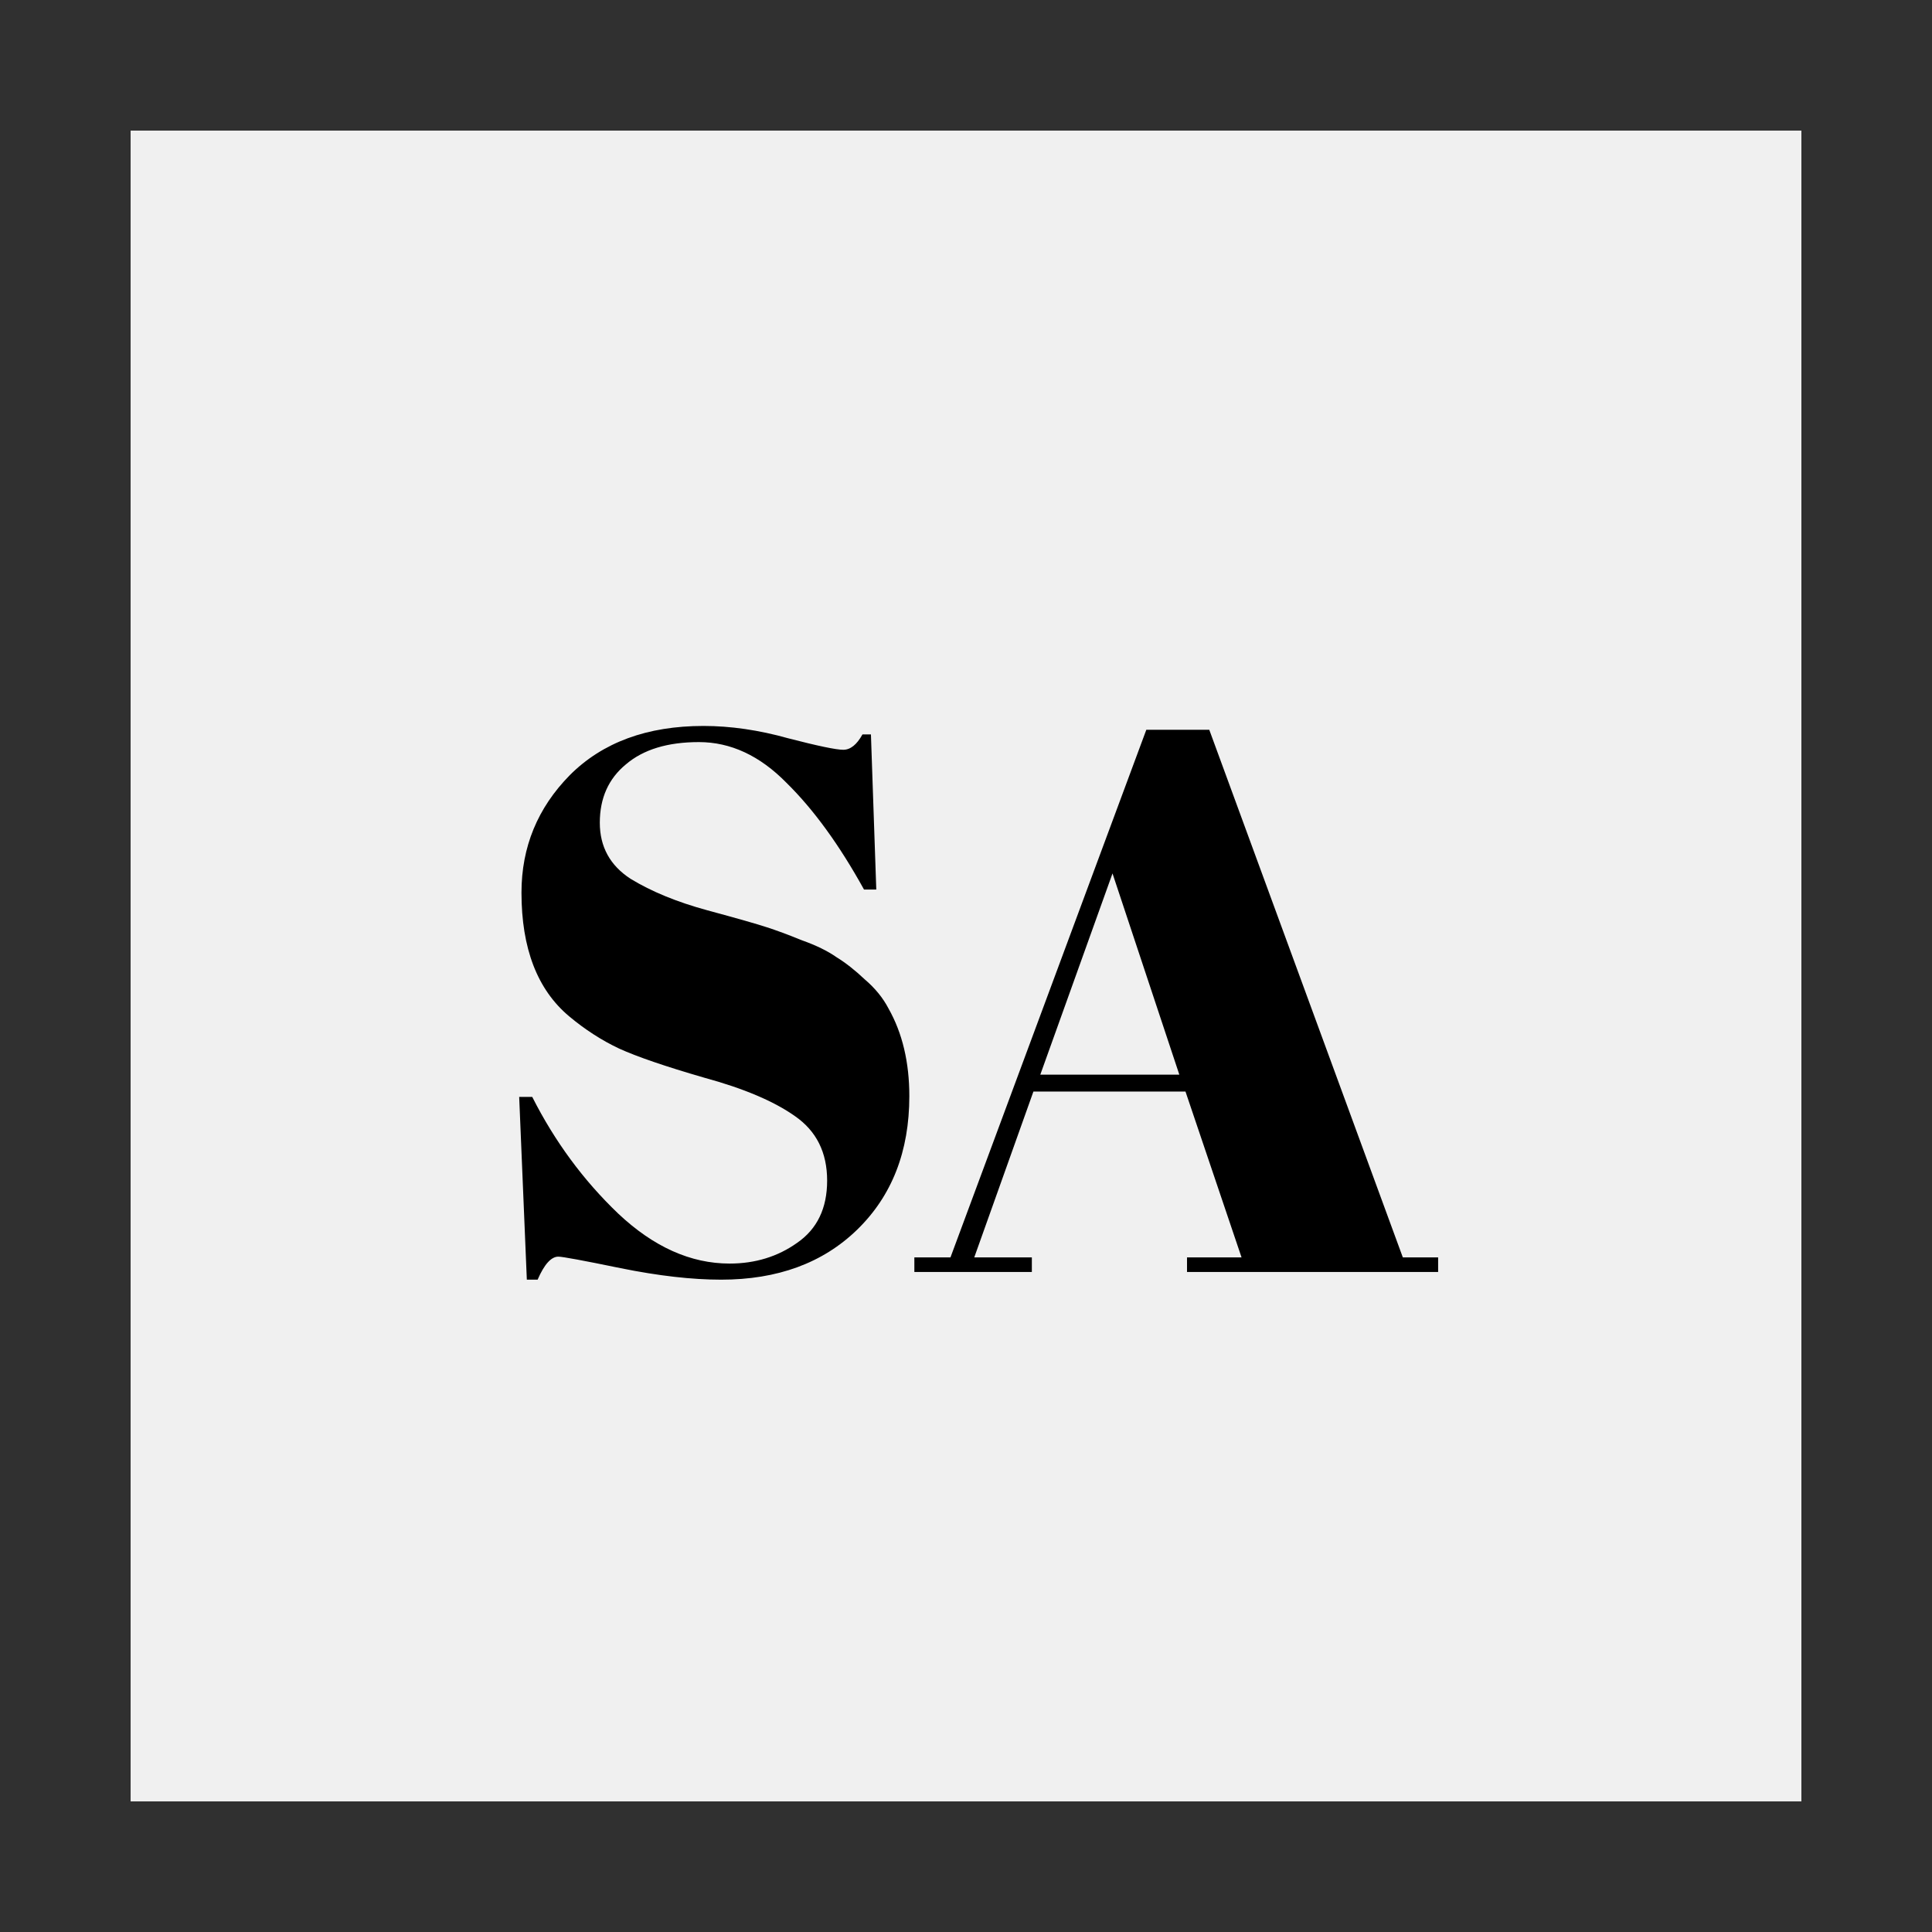
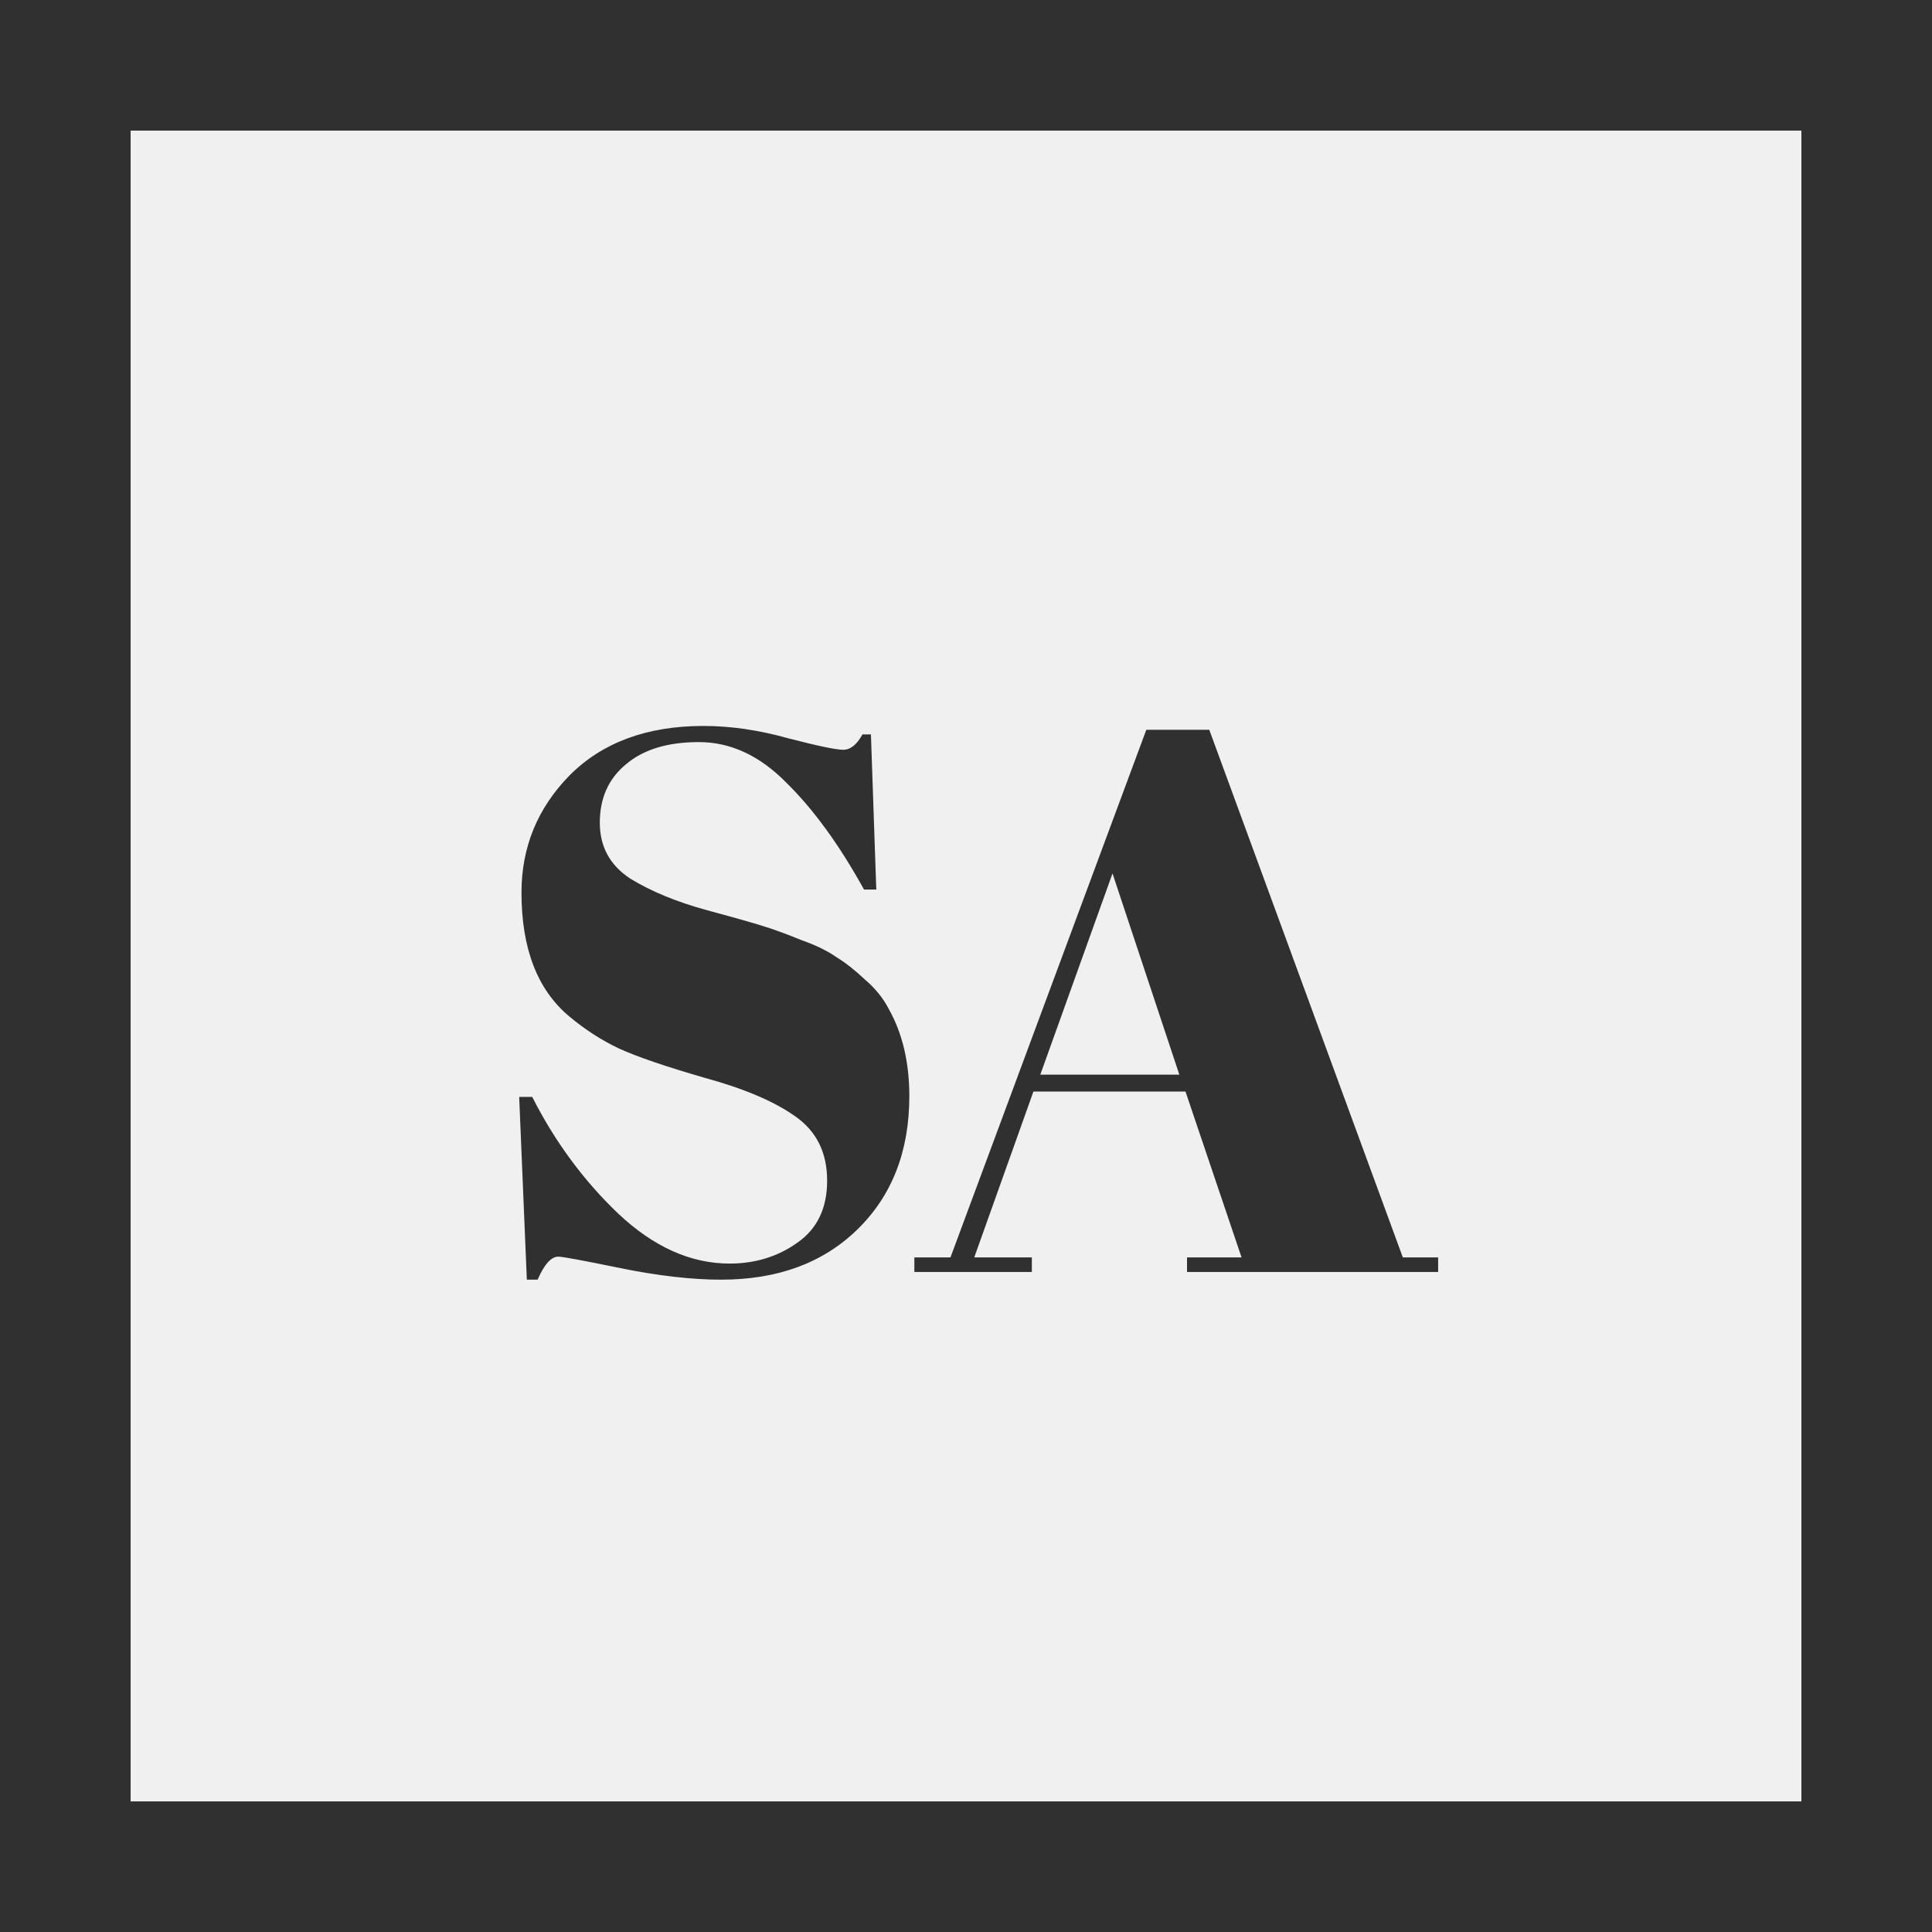
<svg xmlns="http://www.w3.org/2000/svg" width="48" height="48" viewBox="0 0 48 48" fill="none">
  <g clip-path="url(#clip0)">
    <path d="M47.255 0.745H0.745V47.255H47.255V0.745Z" stroke="#303030" stroke-width="5" />
-     <path d="M18.127 31.393C18.763 31.393 19.323 31.221 19.806 30.877C20.302 30.534 20.55 30.019 20.55 29.332C20.55 28.632 20.283 28.098 19.749 27.729C19.227 27.36 18.477 27.042 17.497 26.775C16.53 26.495 15.824 26.253 15.379 26.05C14.947 25.846 14.533 25.579 14.139 25.249C13.35 24.587 12.956 23.563 12.956 22.177C12.956 21.044 13.357 20.071 14.158 19.257C14.972 18.443 16.079 18.036 17.478 18.036C18.152 18.036 18.852 18.138 19.577 18.341C20.315 18.532 20.773 18.628 20.951 18.628C21.129 18.628 21.288 18.5 21.428 18.246H21.638L21.771 22.1H21.466C20.855 20.994 20.213 20.11 19.539 19.448C18.877 18.774 18.152 18.437 17.364 18.437C16.588 18.437 15.983 18.621 15.551 18.99C15.118 19.346 14.902 19.83 14.902 20.44C14.902 21.038 15.157 21.502 15.665 21.833C16.187 22.151 16.823 22.412 17.573 22.616C18.324 22.819 18.814 22.959 19.043 23.035C19.284 23.112 19.577 23.22 19.92 23.36C20.277 23.487 20.563 23.627 20.779 23.779C21.008 23.919 21.243 24.104 21.485 24.333C21.739 24.549 21.937 24.791 22.076 25.058C22.42 25.668 22.592 26.393 22.592 27.233C22.592 28.607 22.159 29.713 21.294 30.553C20.442 31.38 19.316 31.793 17.917 31.793C17.192 31.793 16.359 31.698 15.417 31.507C14.489 31.316 13.974 31.221 13.872 31.221C13.694 31.221 13.522 31.412 13.357 31.793H13.089L12.899 27.252H13.223C13.783 28.359 14.495 29.326 15.36 30.152C16.238 30.979 17.16 31.393 18.127 31.393ZM30.846 31.24L29.453 27.119H25.675L24.205 31.24H25.636V31.602H22.717V31.24H23.614L28.48 18.131H30.044L34.853 31.24H35.73V31.602H29.491V31.24H30.846ZM27.64 21.7L25.846 26.699H29.3L27.64 21.7Z" fill="black" />
+     <path d="M18.127 31.393C18.763 31.393 19.323 31.221 19.806 30.877C20.302 30.534 20.55 30.019 20.55 29.332C20.55 28.632 20.283 28.098 19.749 27.729C19.227 27.36 18.477 27.042 17.497 26.775C16.53 26.495 15.824 26.253 15.379 26.05C14.947 25.846 14.533 25.579 14.139 25.249C13.35 24.587 12.956 23.563 12.956 22.177C12.956 21.044 13.357 20.071 14.158 19.257C14.972 18.443 16.079 18.036 17.478 18.036C18.152 18.036 18.852 18.138 19.577 18.341C20.315 18.532 20.773 18.628 20.951 18.628C21.129 18.628 21.288 18.5 21.428 18.246H21.638L21.771 22.1H21.466C20.855 20.994 20.213 20.11 19.539 19.448C18.877 18.774 18.152 18.437 17.364 18.437C16.588 18.437 15.983 18.621 15.551 18.99C15.118 19.346 14.902 19.83 14.902 20.44C14.902 21.038 15.157 21.502 15.665 21.833C16.187 22.151 16.823 22.412 17.573 22.616C18.324 22.819 18.814 22.959 19.043 23.035C19.284 23.112 19.577 23.22 19.92 23.36C20.277 23.487 20.563 23.627 20.779 23.779C21.008 23.919 21.243 24.104 21.485 24.333C21.739 24.549 21.937 24.791 22.076 25.058C22.42 25.668 22.592 26.393 22.592 27.233C22.592 28.607 22.159 29.713 21.294 30.553C20.442 31.38 19.316 31.793 17.917 31.793C17.192 31.793 16.359 31.698 15.417 31.507C14.489 31.316 13.974 31.221 13.872 31.221C13.694 31.221 13.522 31.412 13.357 31.793H13.089L12.899 27.252H13.223C13.783 28.359 14.495 29.326 15.36 30.152C16.238 30.979 17.16 31.393 18.127 31.393ZM30.846 31.24L29.453 27.119H25.675L24.205 31.24H25.636V31.602H22.717V31.24H23.614L28.48 18.131H30.044L34.853 31.24H35.73V31.602H29.491V31.24H30.846ZM27.64 21.7L25.846 26.699H29.3L27.64 21.7Z" fill="#303030" />
  </g>
  <defs>
    <clipPath id="clip0">
      <rect width="48" height="48" fill="white" />
    </clipPath>
  </defs>
</svg>
